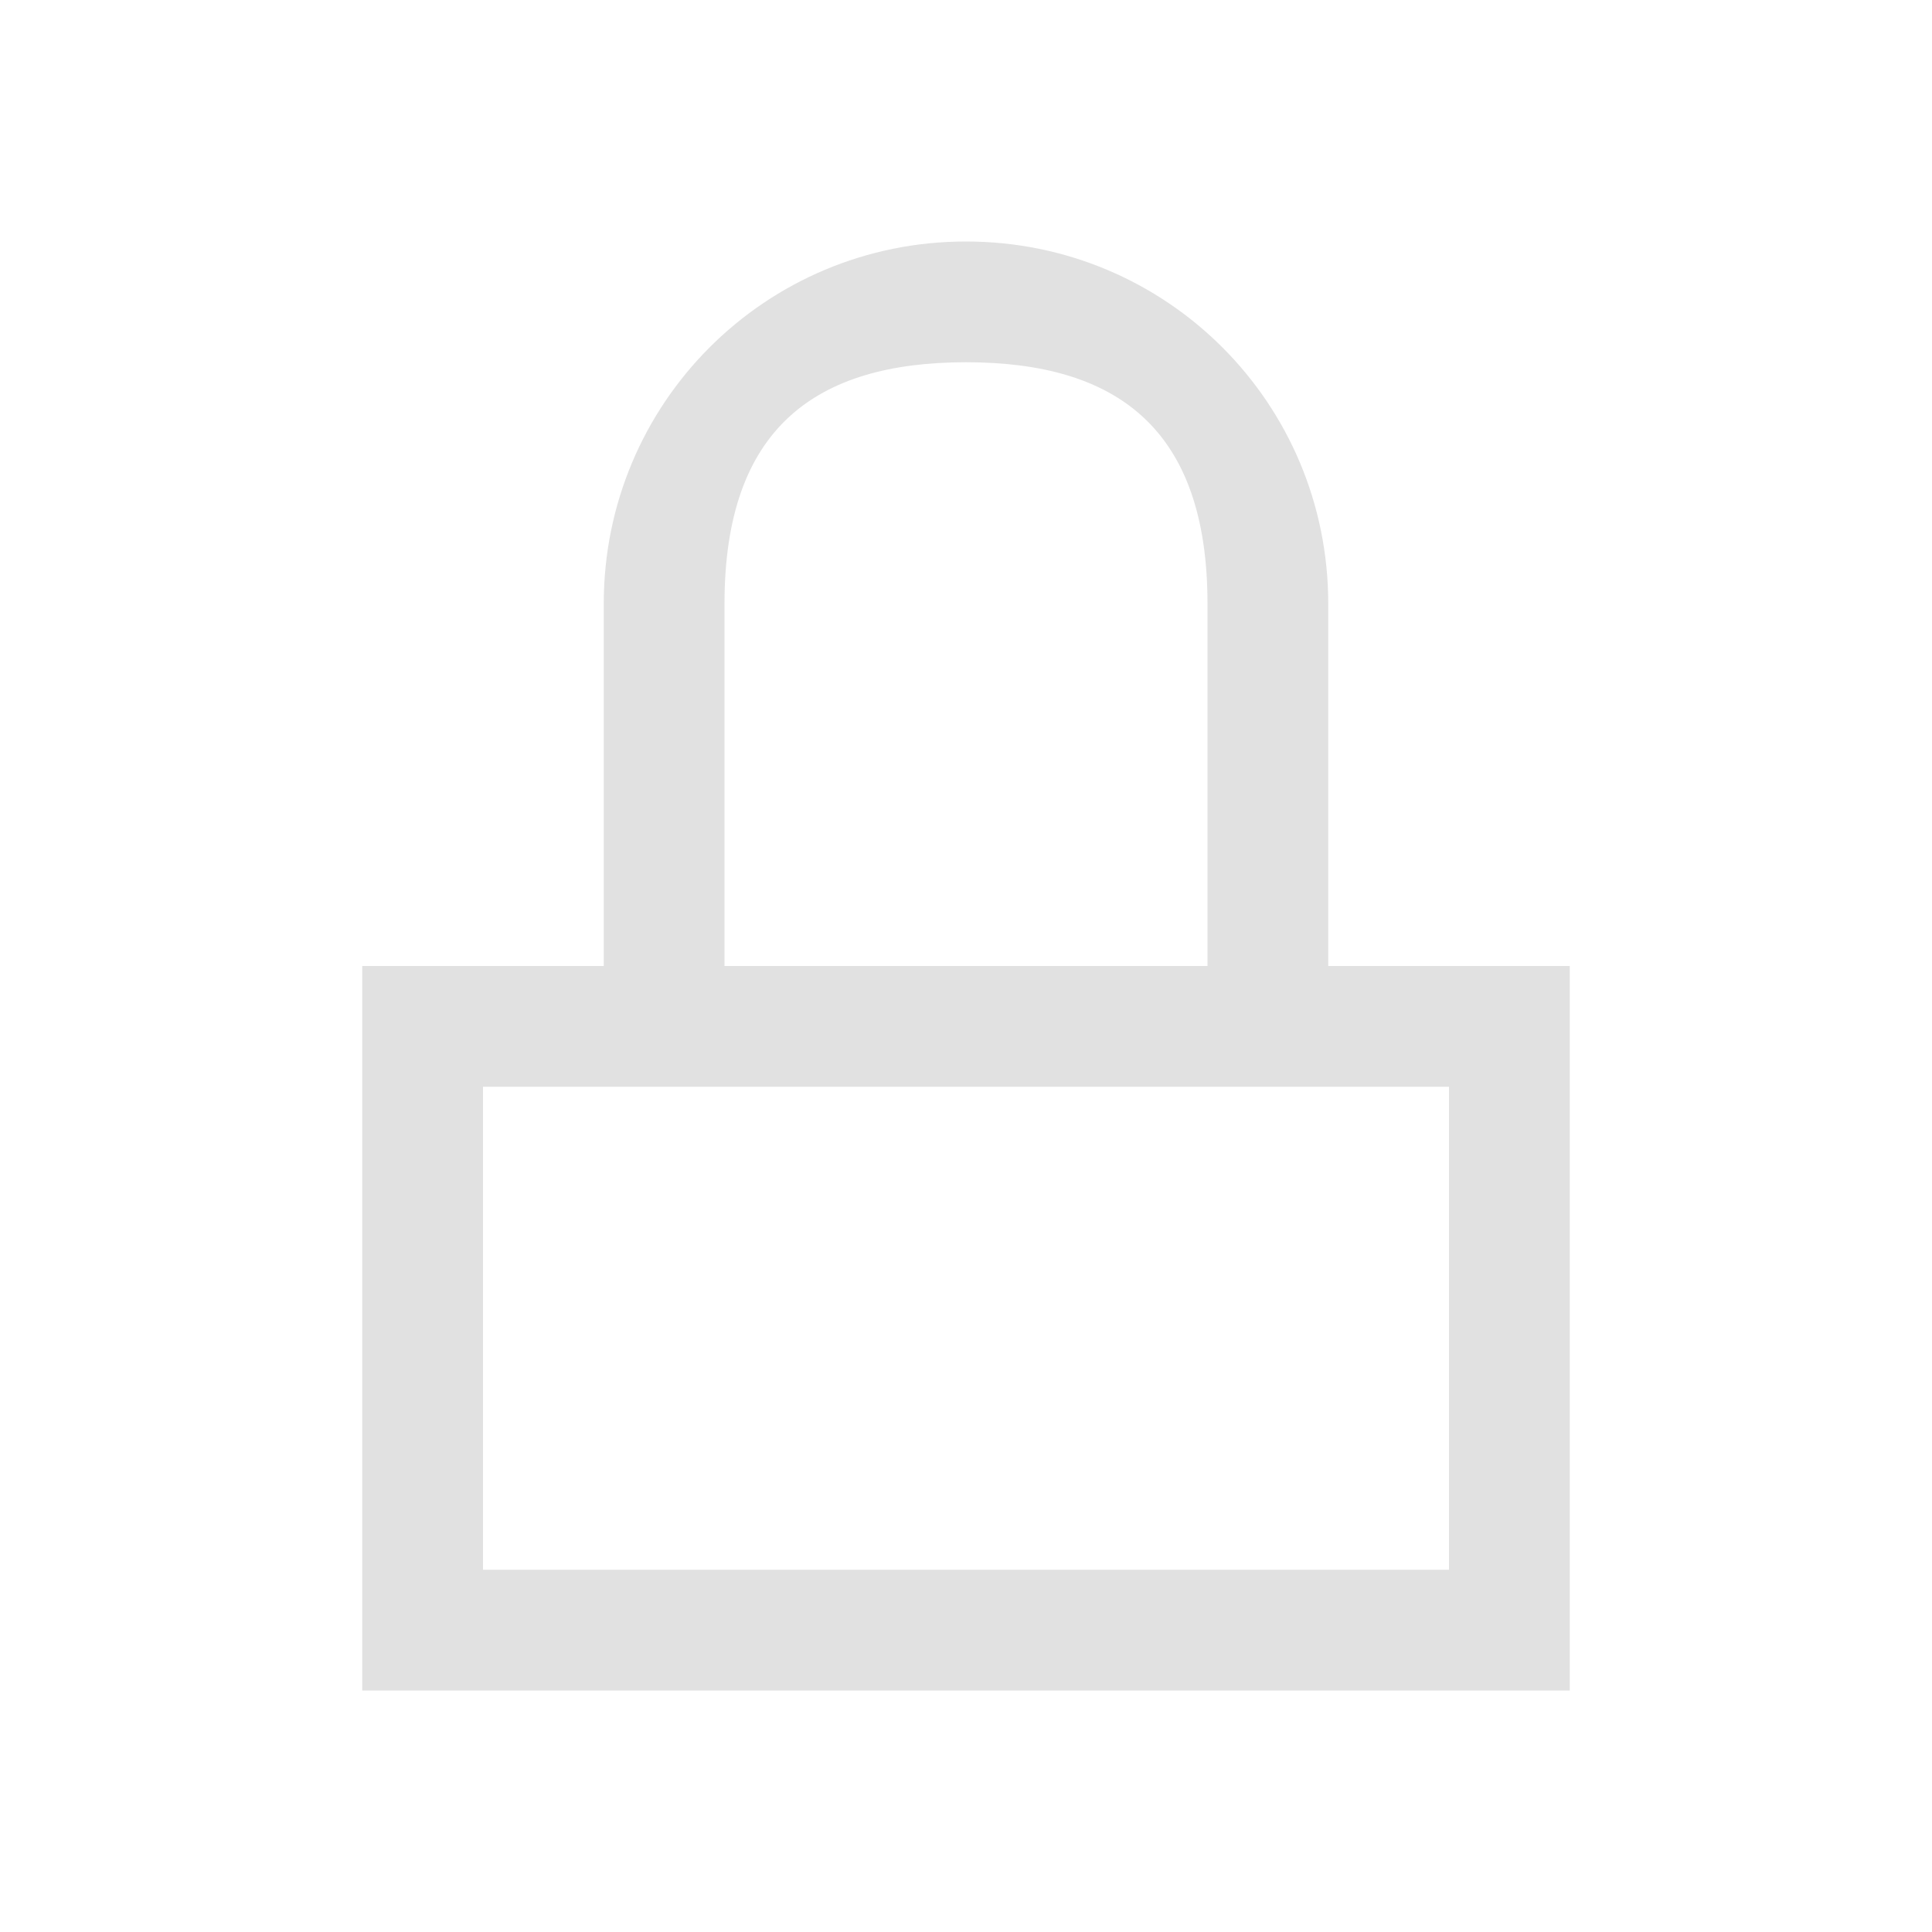
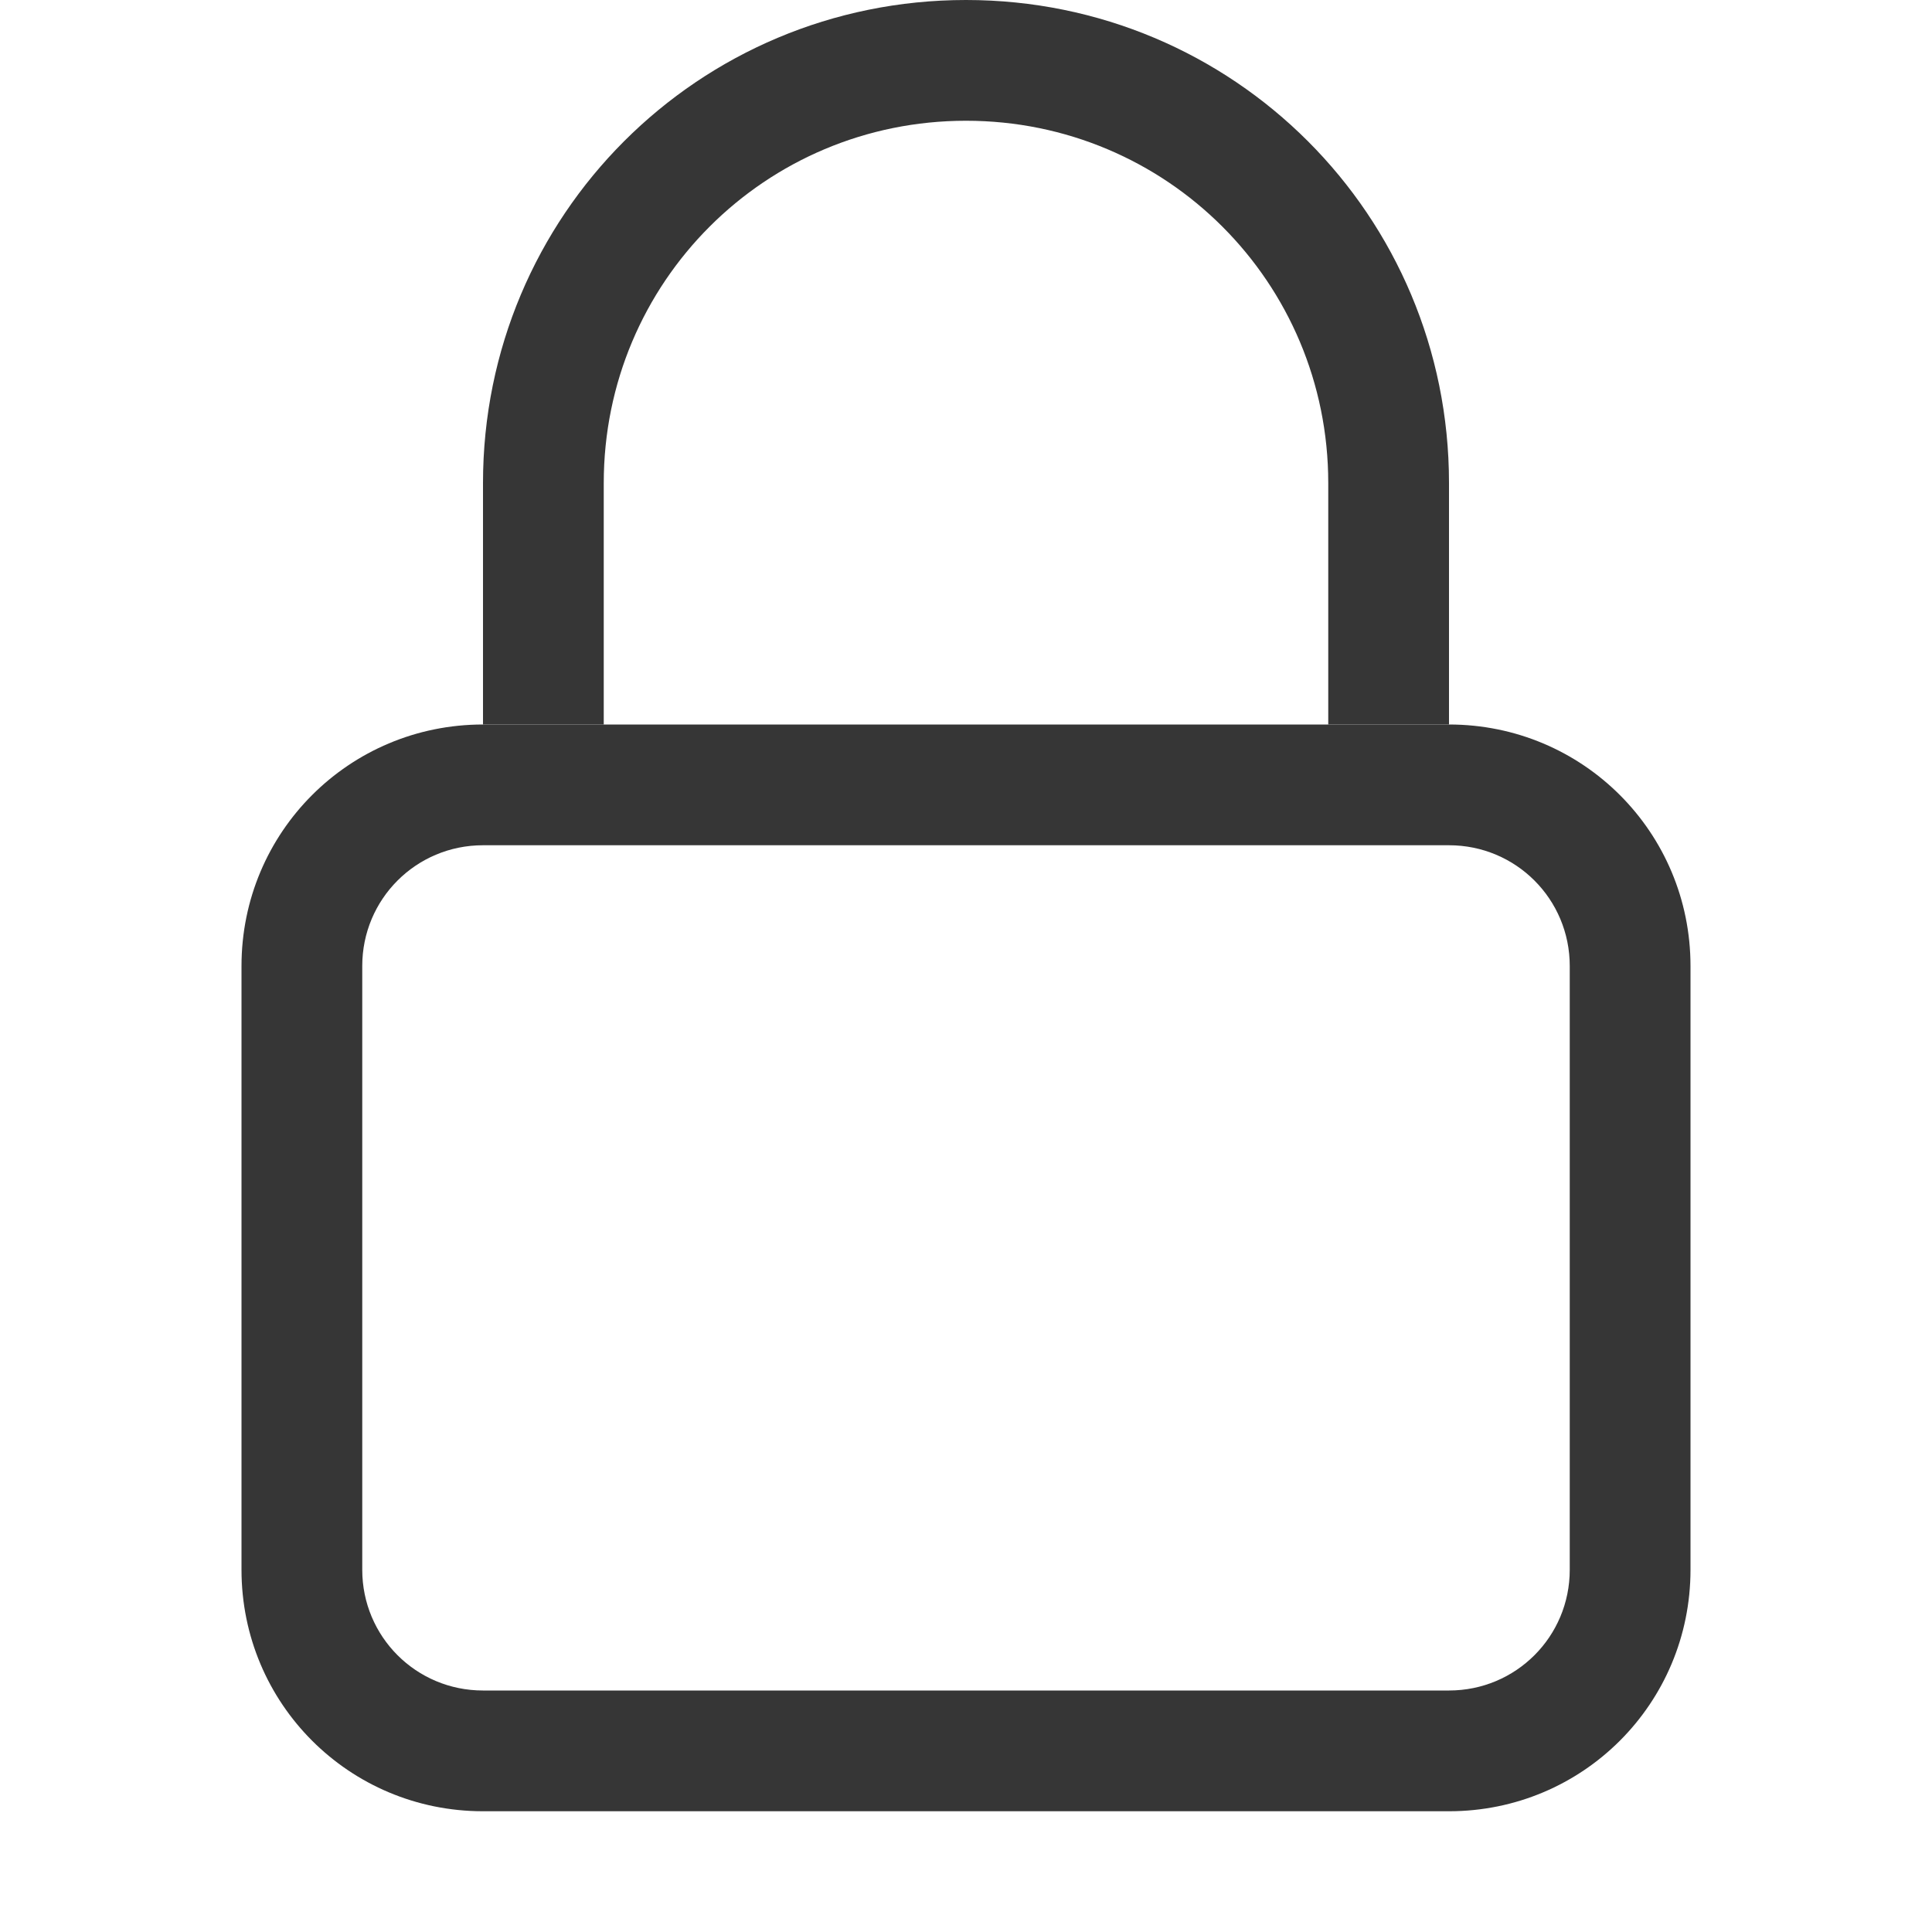
- <svg xmlns="http://www.w3.org/2000/svg" viewBox="0 0 16 16">
-   <path d="M8 2C6.338 2 5 3.338 5 5v3H3v6h10V8h-2V5c0-1.662-1.338-3-3-3zm0 1c1.246 0 2 .546 2 2v3H6V5c0-1.454.754-2 2-2zM4 9h8v4H4z" fill="currentColor" color="#e1e1e1" />
+ <svg xmlns="http://www.w3.org/2000/svg" width="16" height="16" version="1.1">
+   <defs>
+     <style id="current-color-scheme" type="text/css">.ColorScheme-Text { color:#363636; }</style>
+   </defs>
+   <path d="m8 0c-2.216 0-4 1.784-4 4v2h1v-2c0-1.662 1.338-3 3-3s3 1.338 3 3v2h1v-2c0-2.216-1.784-4-4-4z" style="fill:currentColor" class="ColorScheme-Text" />
+   <path d="m4 6c-1.108 0-2 0.892-2 2v5c0 1.108 0.892 2 2 2h8c1.108 0 2-0.892 2-2v-5c0-1.108-0.892-2-2-2h-8zm0 1h8c0.554 0 1 0.446 1 1v5c0 0.554-0.446 1-1 1h-8c-0.554 0-1-0.446-1-1v-5c0-0.554 0.446-1 1-1z" style="fill:currentColor" class="ColorScheme-Text" />
</svg>
